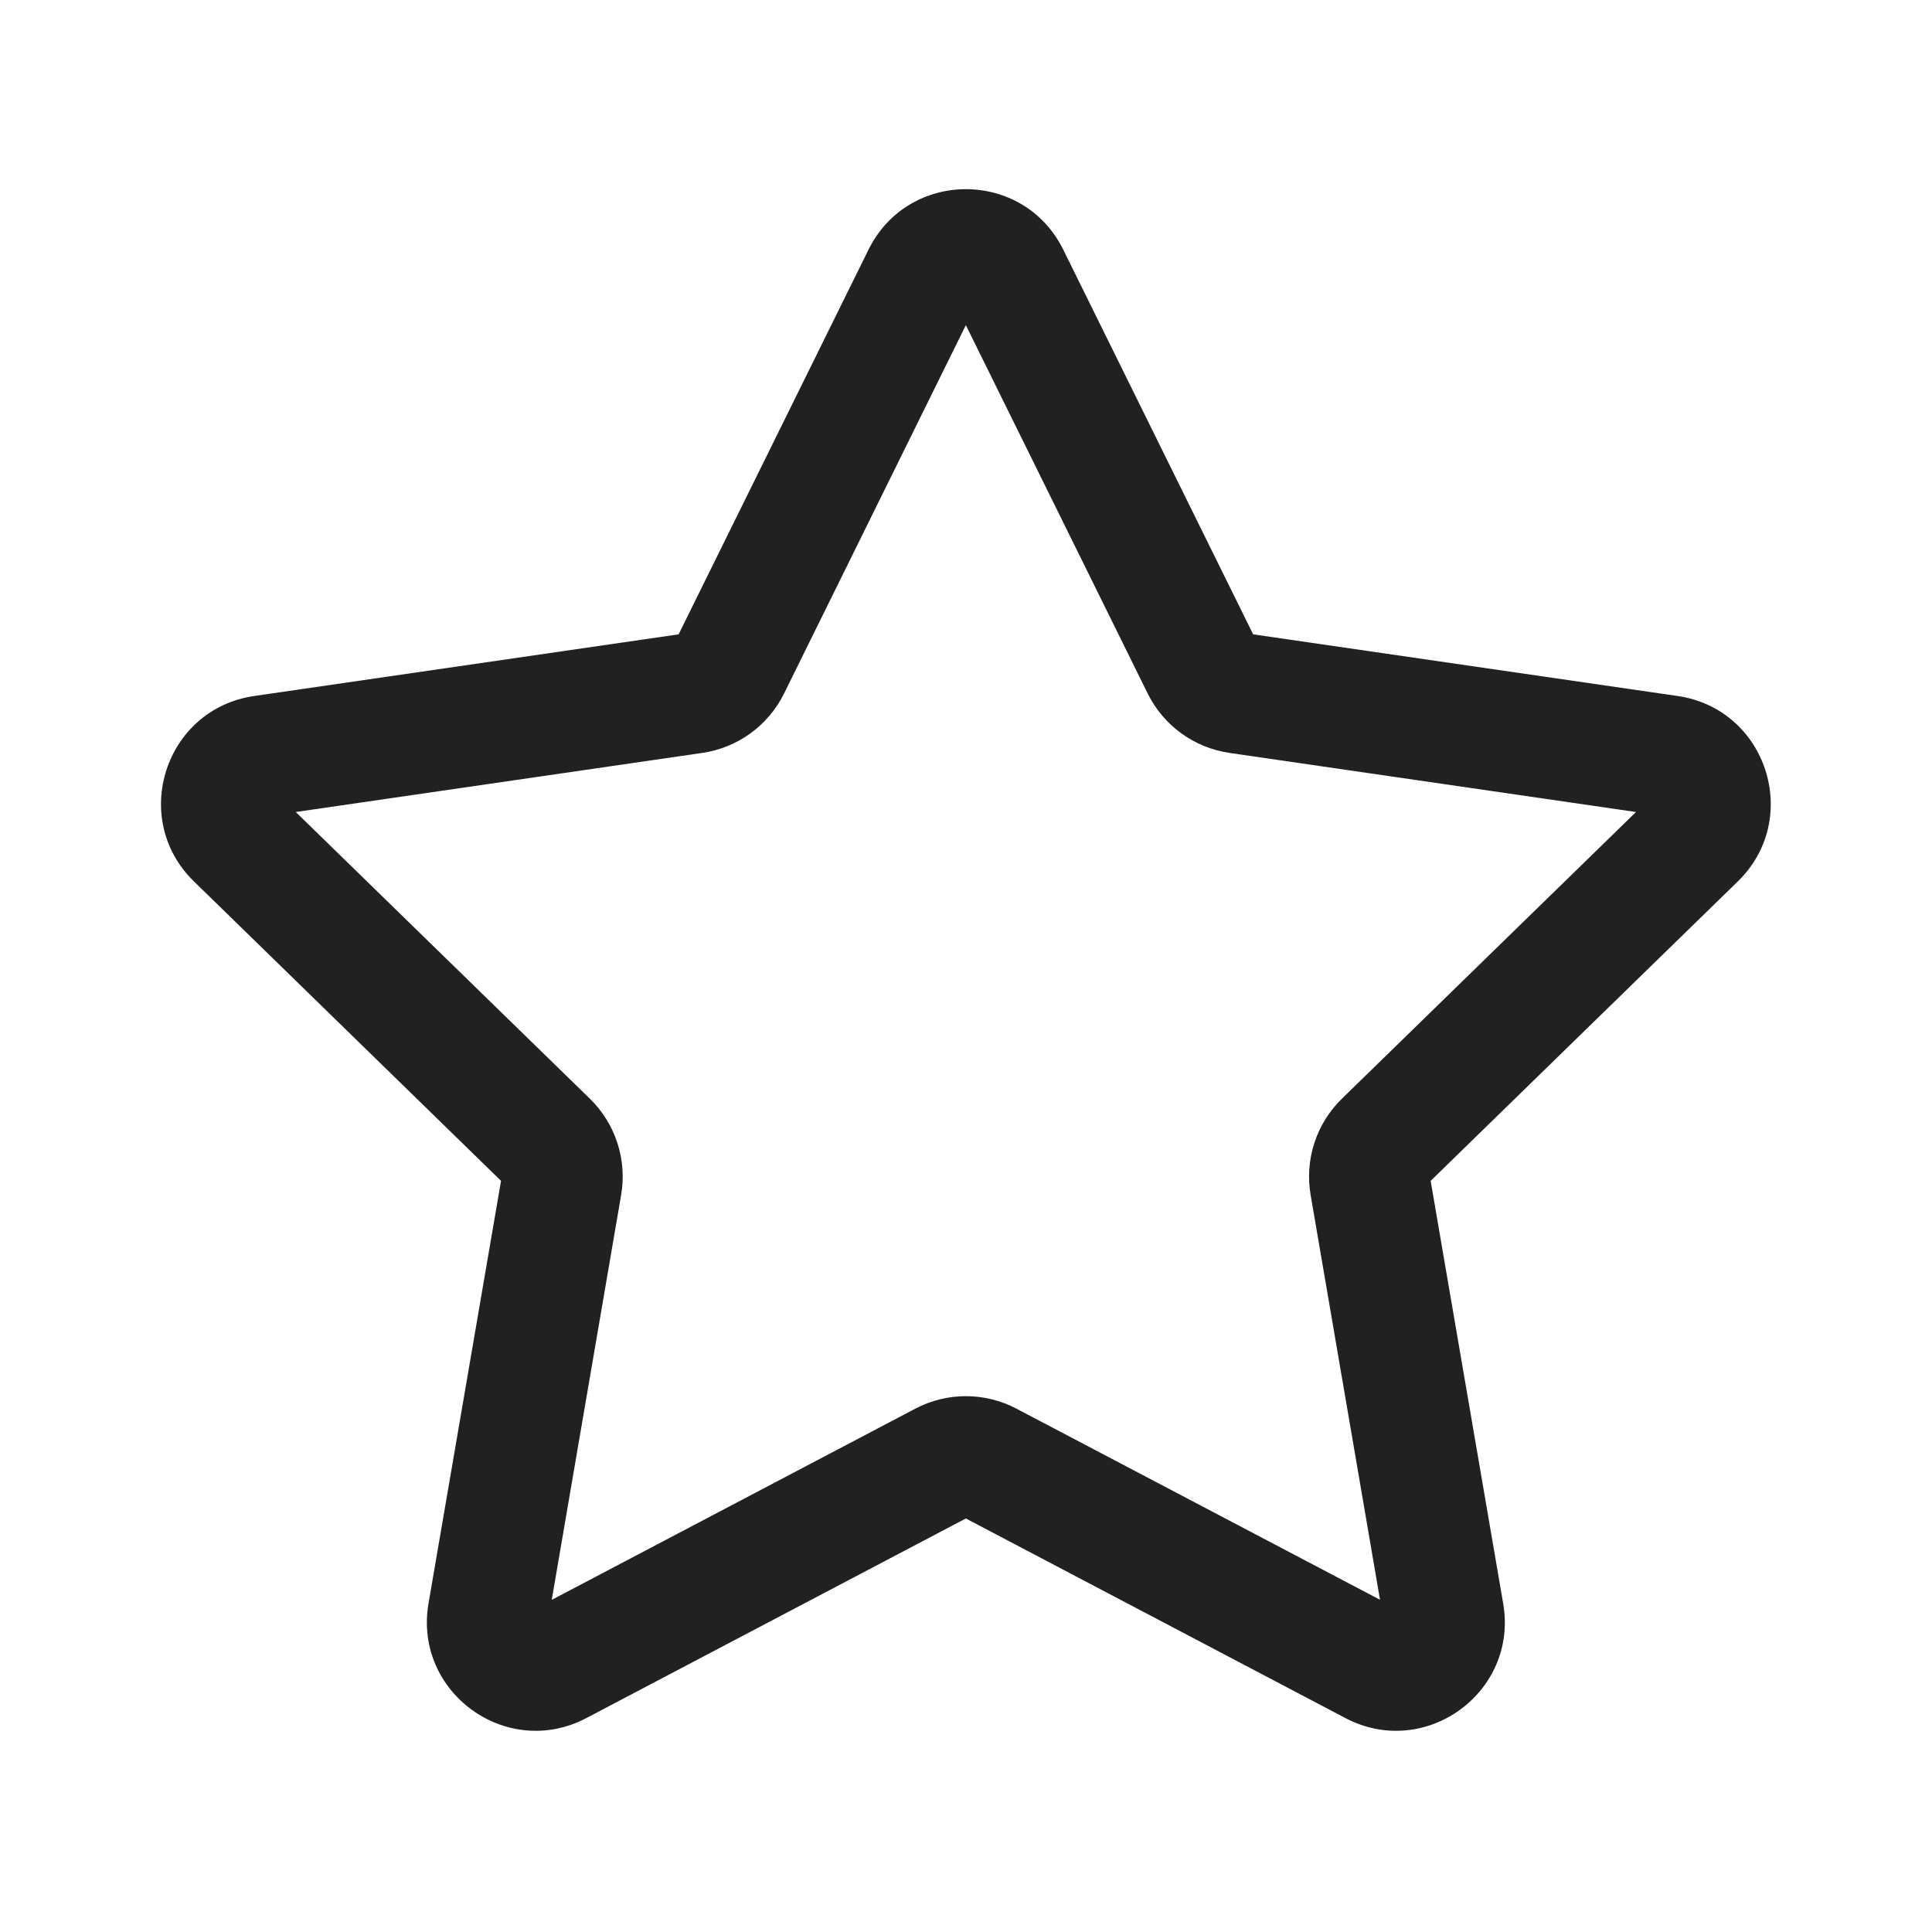
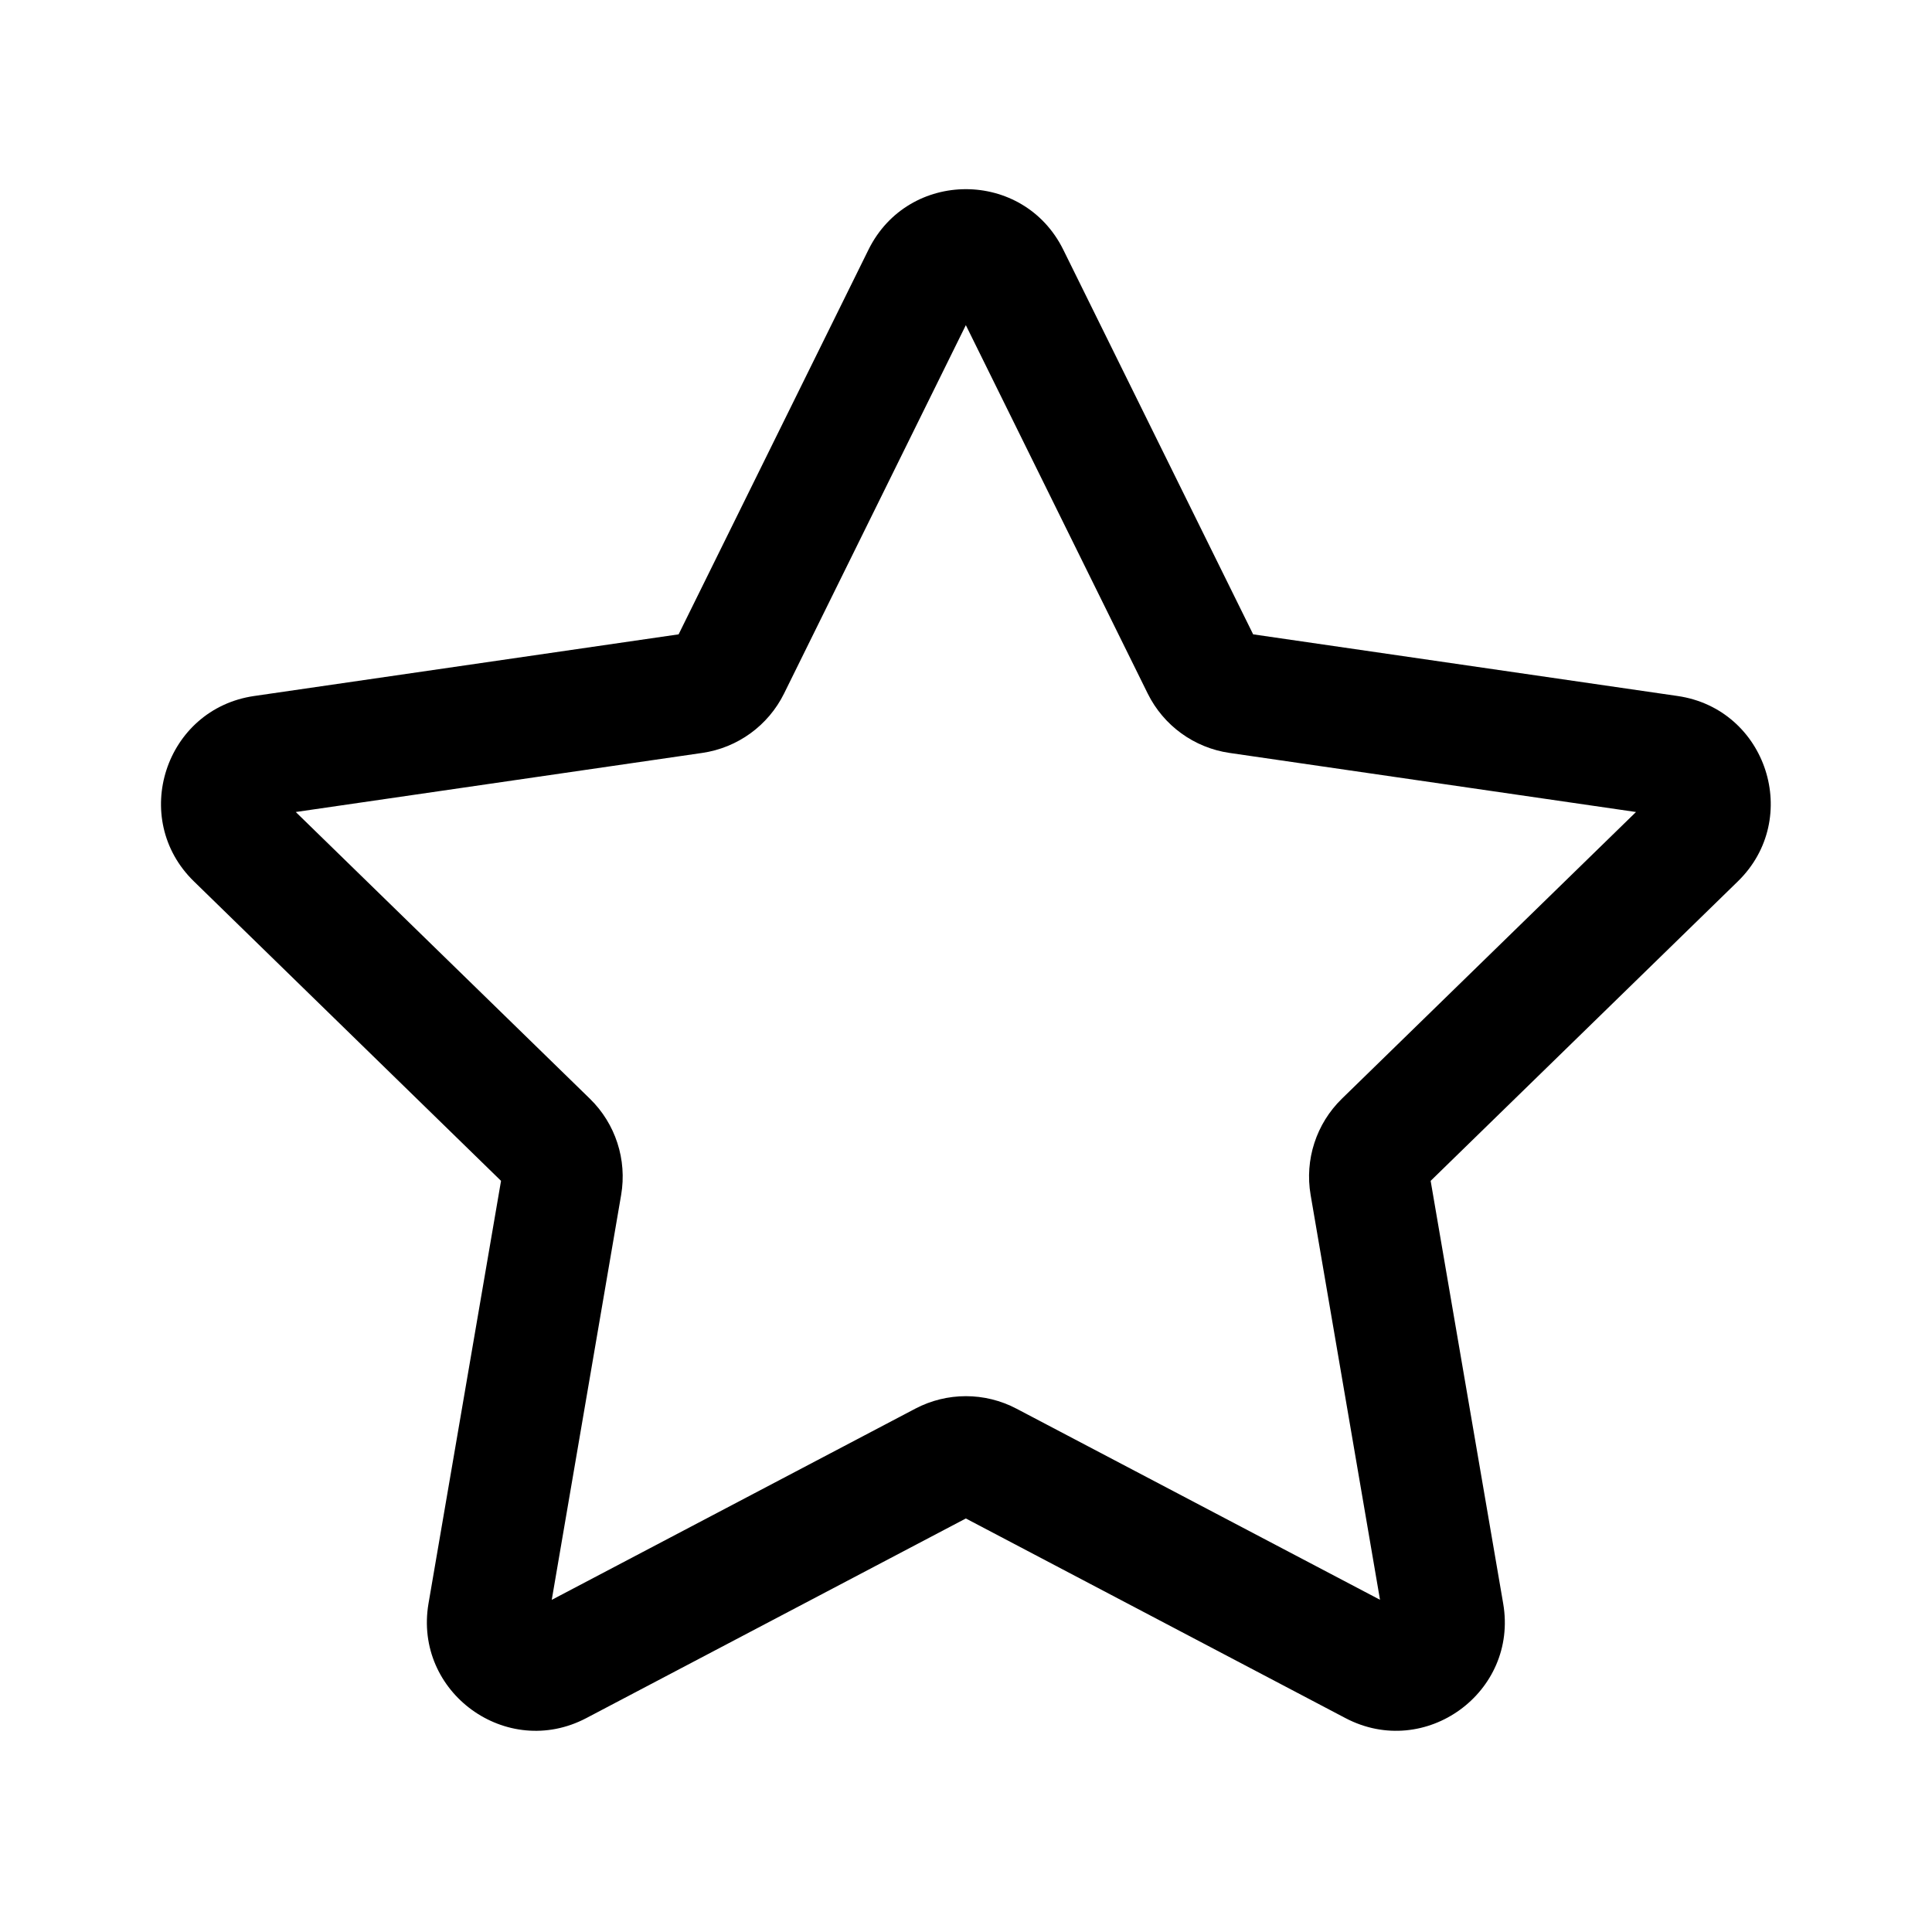
<svg xmlns="http://www.w3.org/2000/svg" width="24" height="24" fill="none" viewBox="0 0 24 24">
-   <path d="M10.788 3.103c.495-1.004 1.926-1.004 2.421 0l2.358 4.777 5.273.766c1.107.161 1.549 1.522.748 2.303l-3.816 3.72.901 5.25c.19 1.103-.968 1.944-1.959 1.424l-4.716-2.48-4.715 2.48c-.99.52-2.148-.32-1.96-1.424l.901-5.25-3.815-3.72c-.801-.78-.359-2.142.748-2.303L8.43 7.88l2.358-4.777Zm1.21.936L9.74 8.615a1.35 1.35 0 0 1-1.016.738l-5.05.734 3.654 3.562c.318.31.463.757.388 1.195l-.862 5.03 4.516-2.375a1.35 1.35 0 0 1 1.257 0l4.516 2.374-.862-5.029a1.35 1.35 0 0 1 .388-1.195l3.654-3.562-5.05-.734a1.35 1.35 0 0 1-1.016-.738l-2.259-4.576Z" fill="#212121" />
+   <path d="M10.788 3.103c.495-1.004 1.926-1.004 2.421 0l2.358 4.777 5.273.766c1.107.161 1.549 1.522.748 2.303l-3.816 3.72.901 5.25c.19 1.103-.968 1.944-1.959 1.424l-4.716-2.48-4.715 2.48c-.99.52-2.148-.32-1.96-1.424l.901-5.25-3.815-3.72c-.801-.78-.359-2.142.748-2.303L8.43 7.88l2.358-4.777Zm1.21.936L9.74 8.615a1.35 1.35 0 0 1-1.016.738l-5.05.734 3.654 3.562c.318.31.463.757.388 1.195l-.862 5.03 4.516-2.375a1.35 1.35 0 0 1 1.257 0l4.516 2.374-.862-5.029a1.35 1.35 0 0 1 .388-1.195l3.654-3.562-5.05-.734a1.35 1.35 0 0 1-1.016-.738l-2.259-4.576Z" fill="currentColor" />
</svg>
